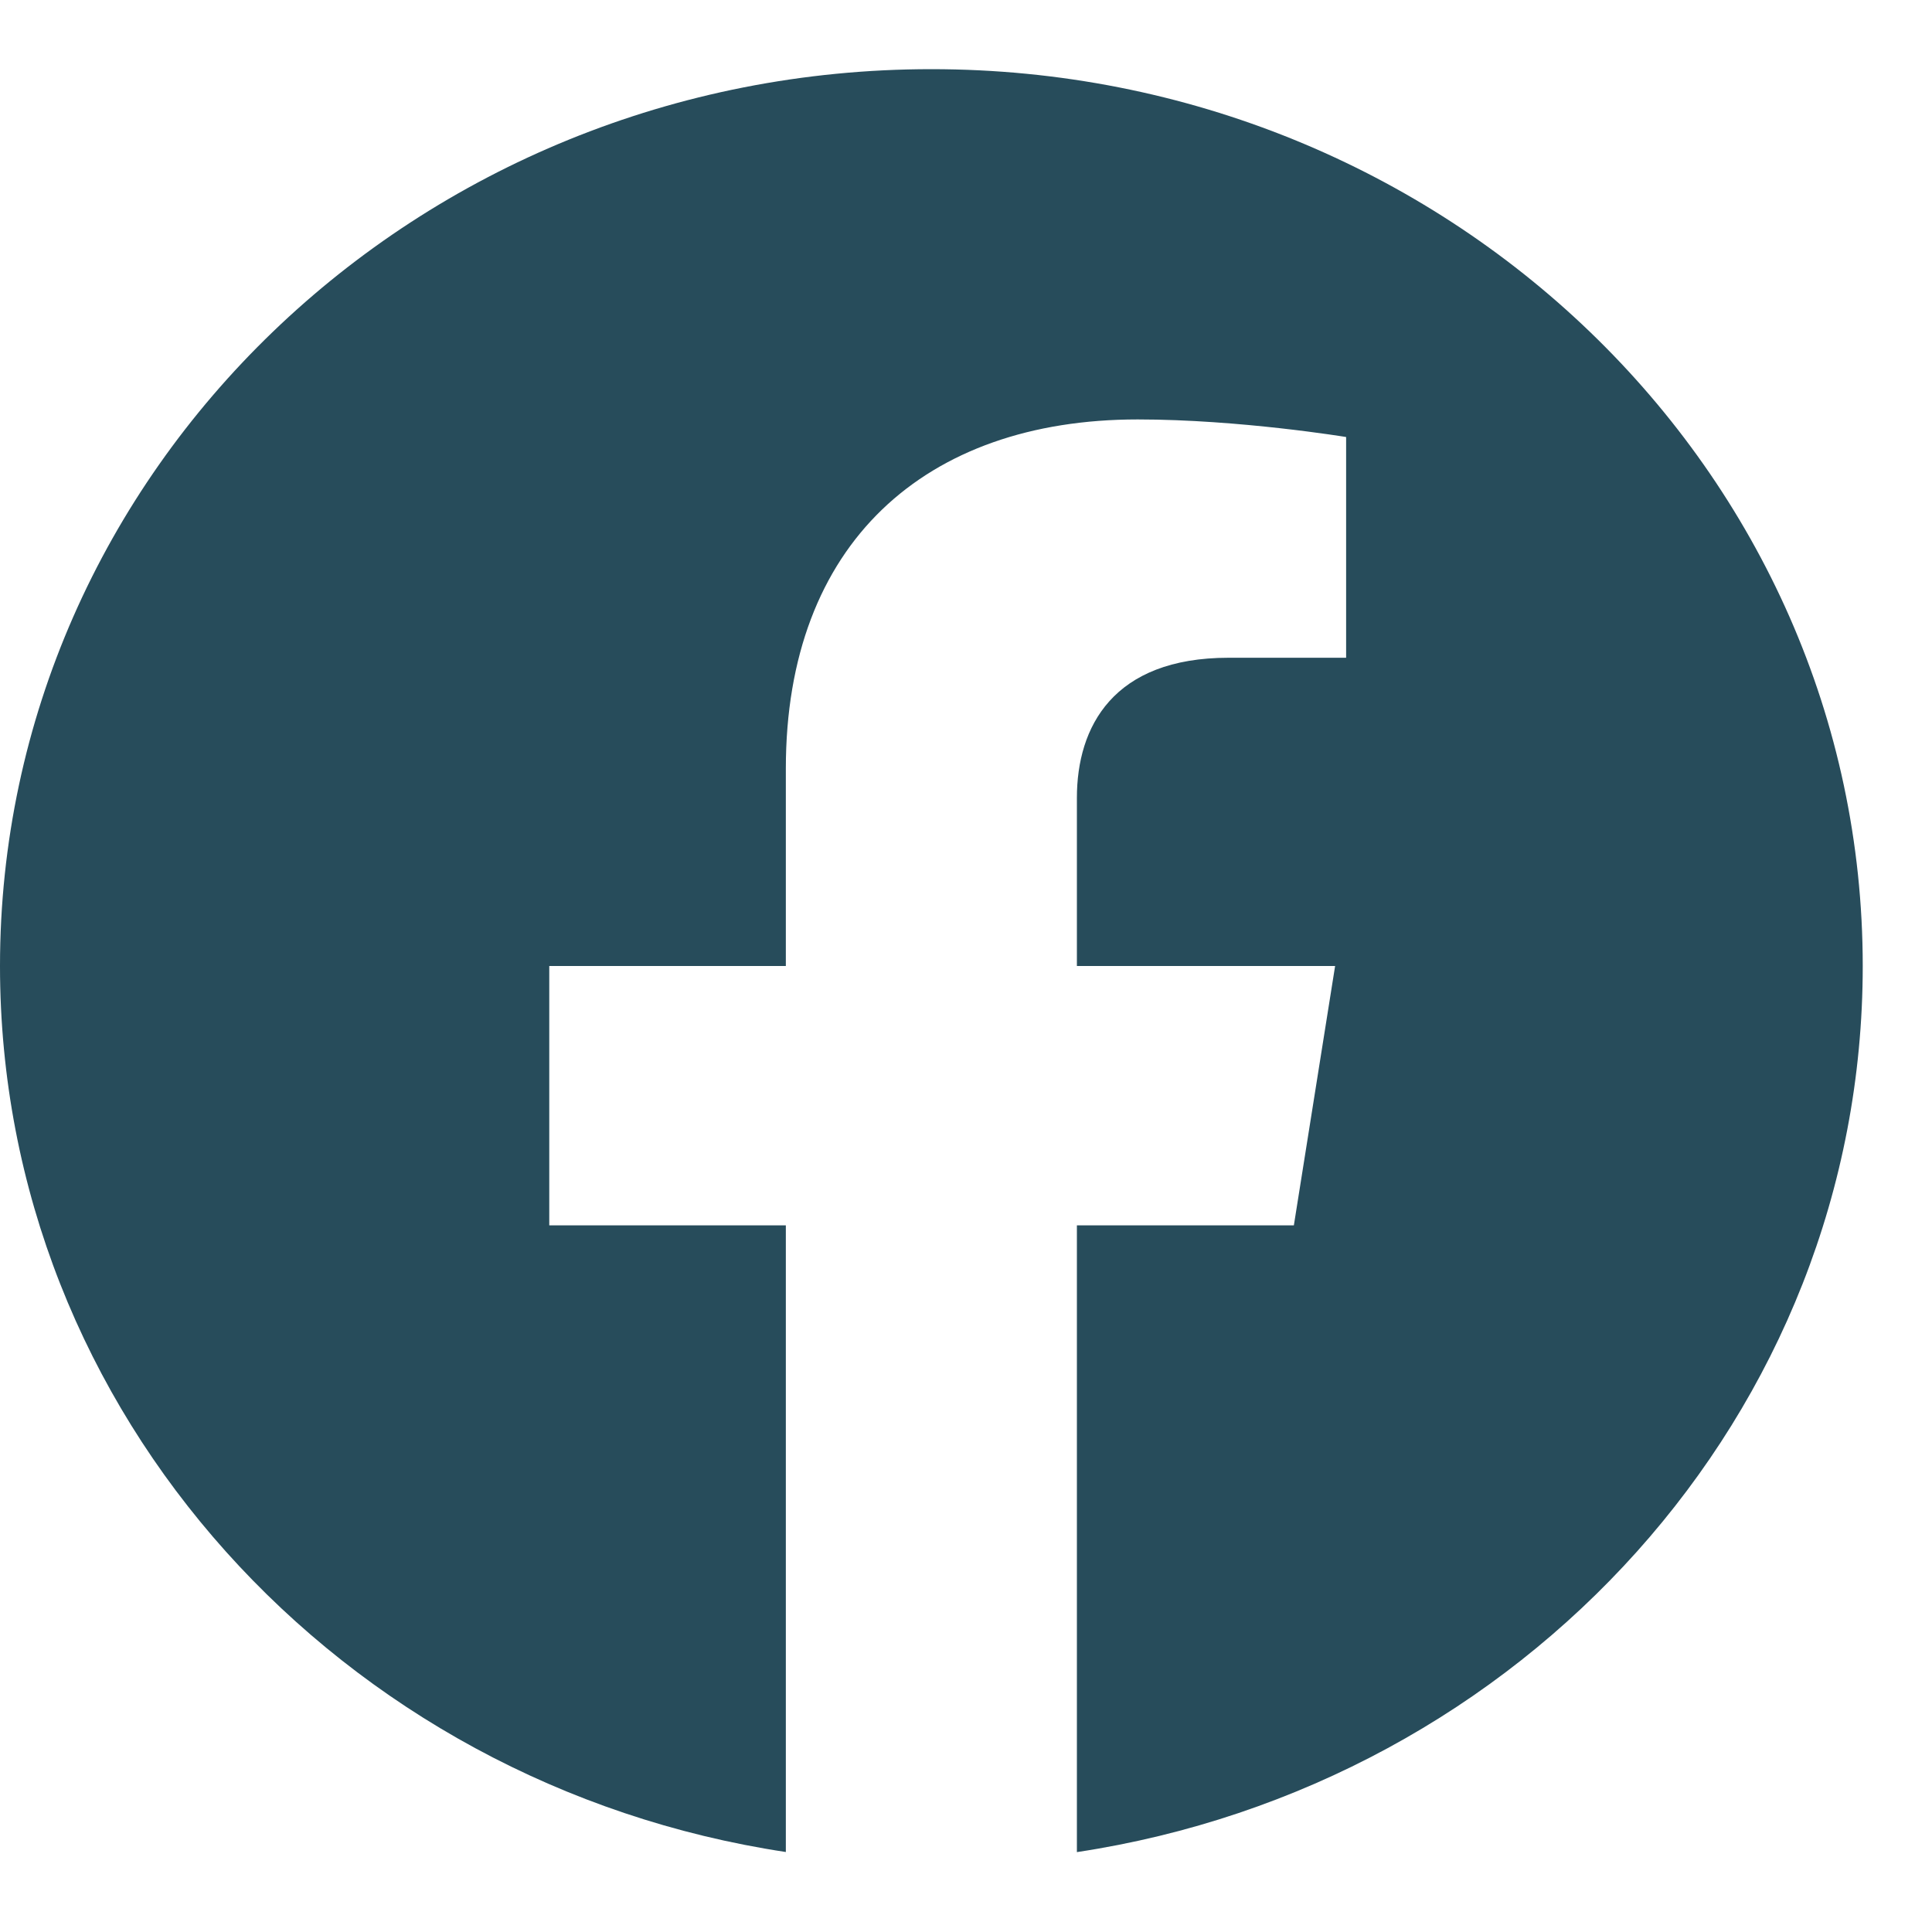
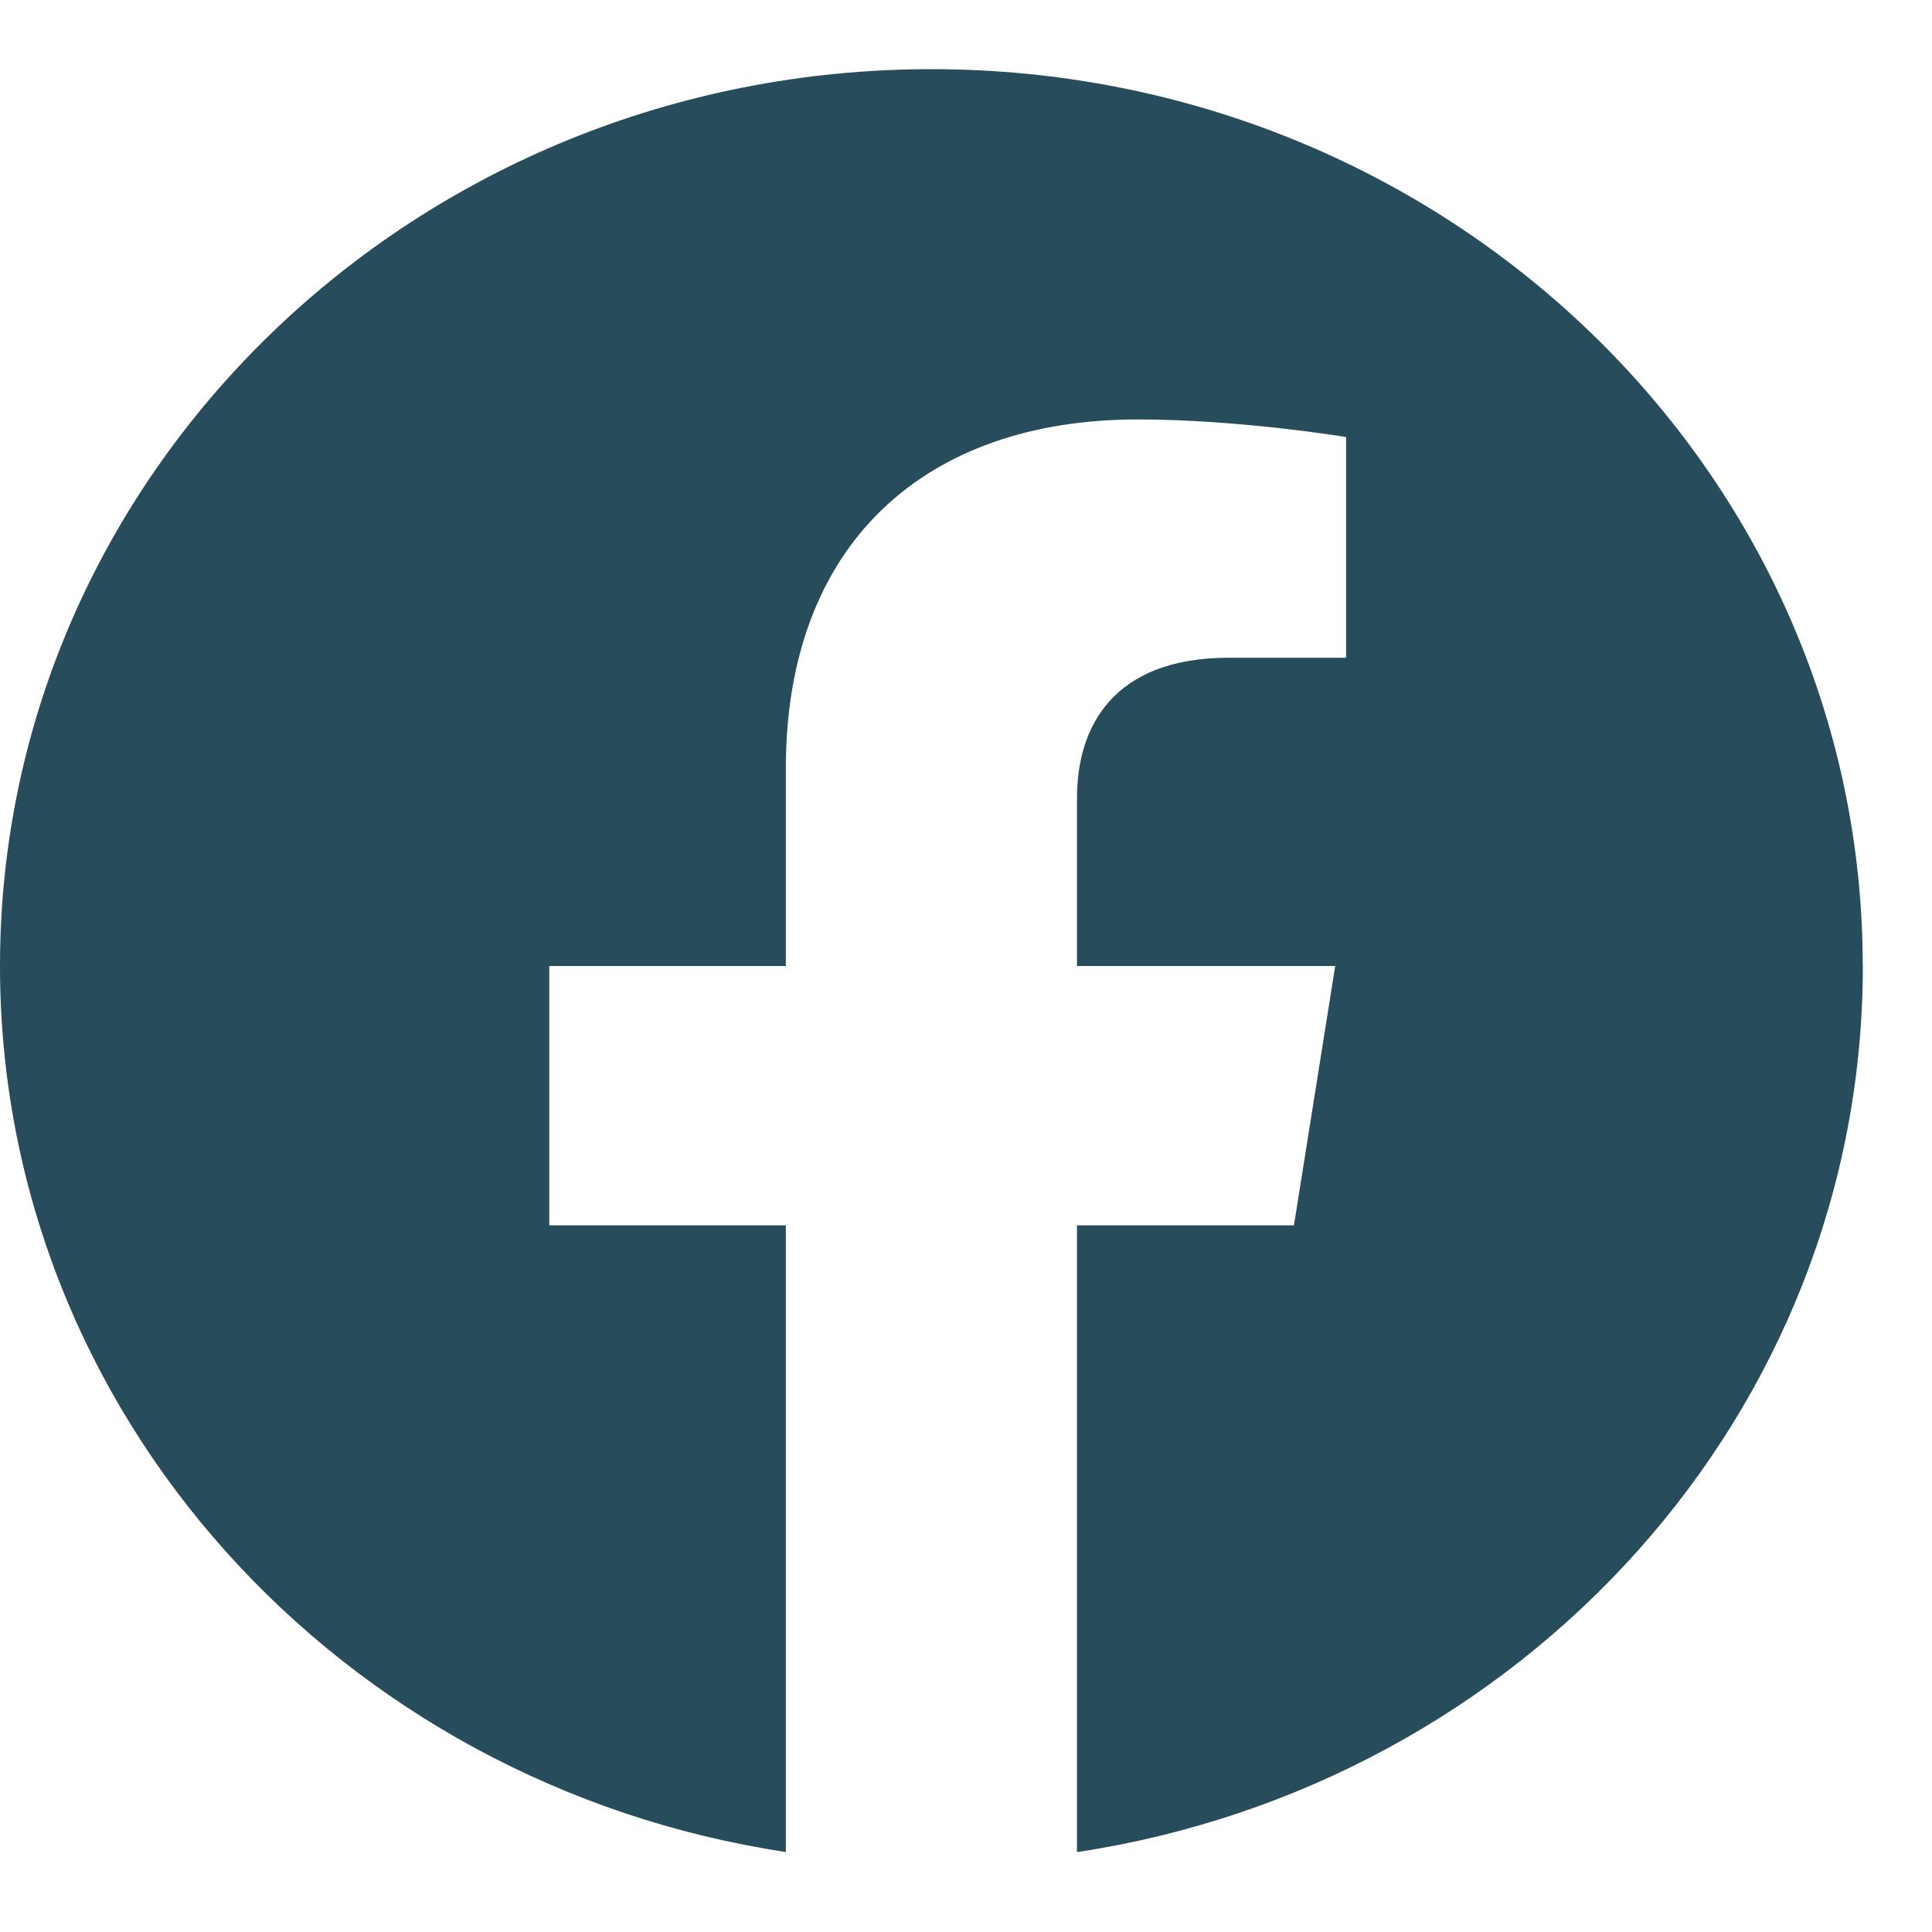
- <svg xmlns="http://www.w3.org/2000/svg" width="20" height="20" viewBox="0 0 20 20" fill="none">
-   <path fill-rule="evenodd" clip-rule="evenodd" d="M19.283 10C19.283 4.873 14.966 0.716 9.641 0.716C4.317 0.716 0 4.873 0 10C0 14.634 3.525 18.475 8.135 19.172V12.685H5.686V10H8.135V7.955C8.135 5.628 9.575 4.342 11.777 4.342C12.832 4.342 13.935 4.524 13.935 4.524V6.809H12.719C11.522 6.809 11.148 7.524 11.148 8.259V10H13.821L13.394 12.685H11.148V19.173C15.758 18.476 19.283 14.635 19.283 10Z" fill="#274C5B" />
+ <svg xmlns="http://www.w3.org/2000/svg" width="20" height="20" fill="none">
+   <path fill-rule="evenodd" clip-rule="evenodd" d="M19.283 10c0-5.127-4.317-9.284-9.642-9.284C4.317.716 0 4.873 0 10c0 4.634 3.525 8.475 8.135 9.172v-6.487H5.686V10h2.449V7.955c0-2.327 1.44-3.613 3.642-3.613 1.055 0 2.158.182 2.158.182v2.285H12.72c-1.197 0-1.571.715-1.571 1.45V10h2.673l-.427 2.685h-2.246v6.488c4.61-.697 8.135-4.538 8.135-9.173Z" fill="#274C5B" />
</svg>
